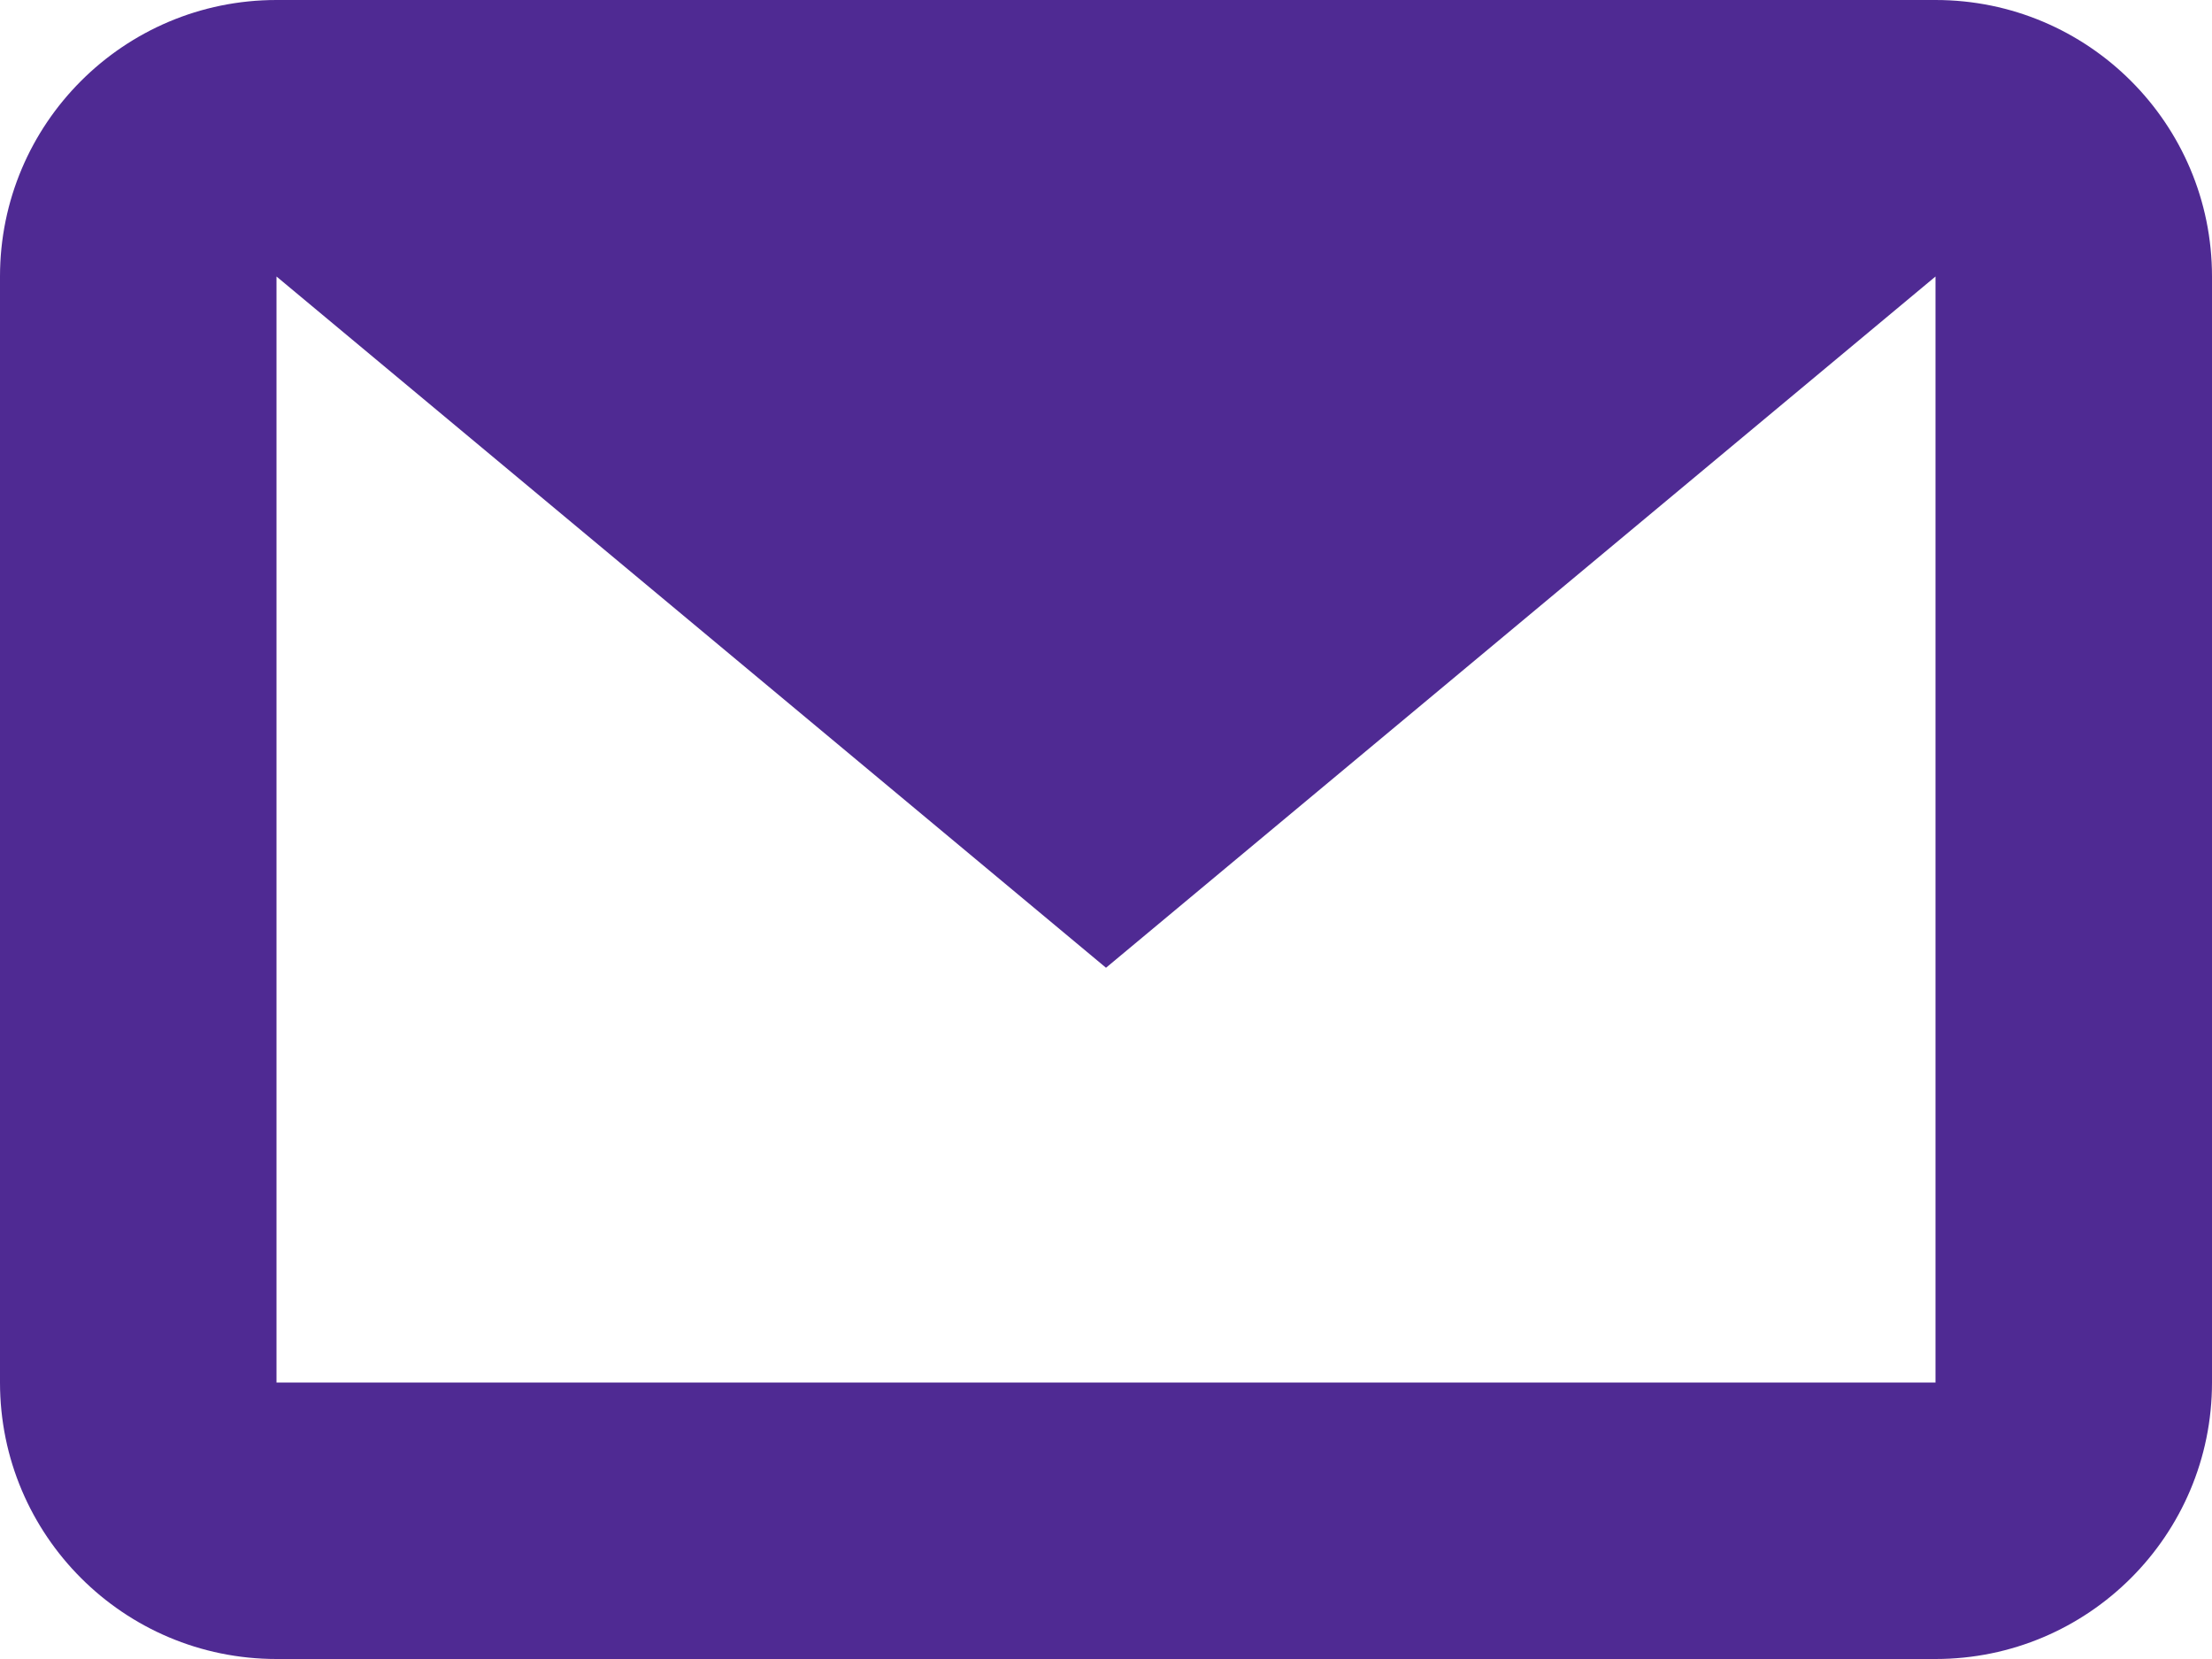
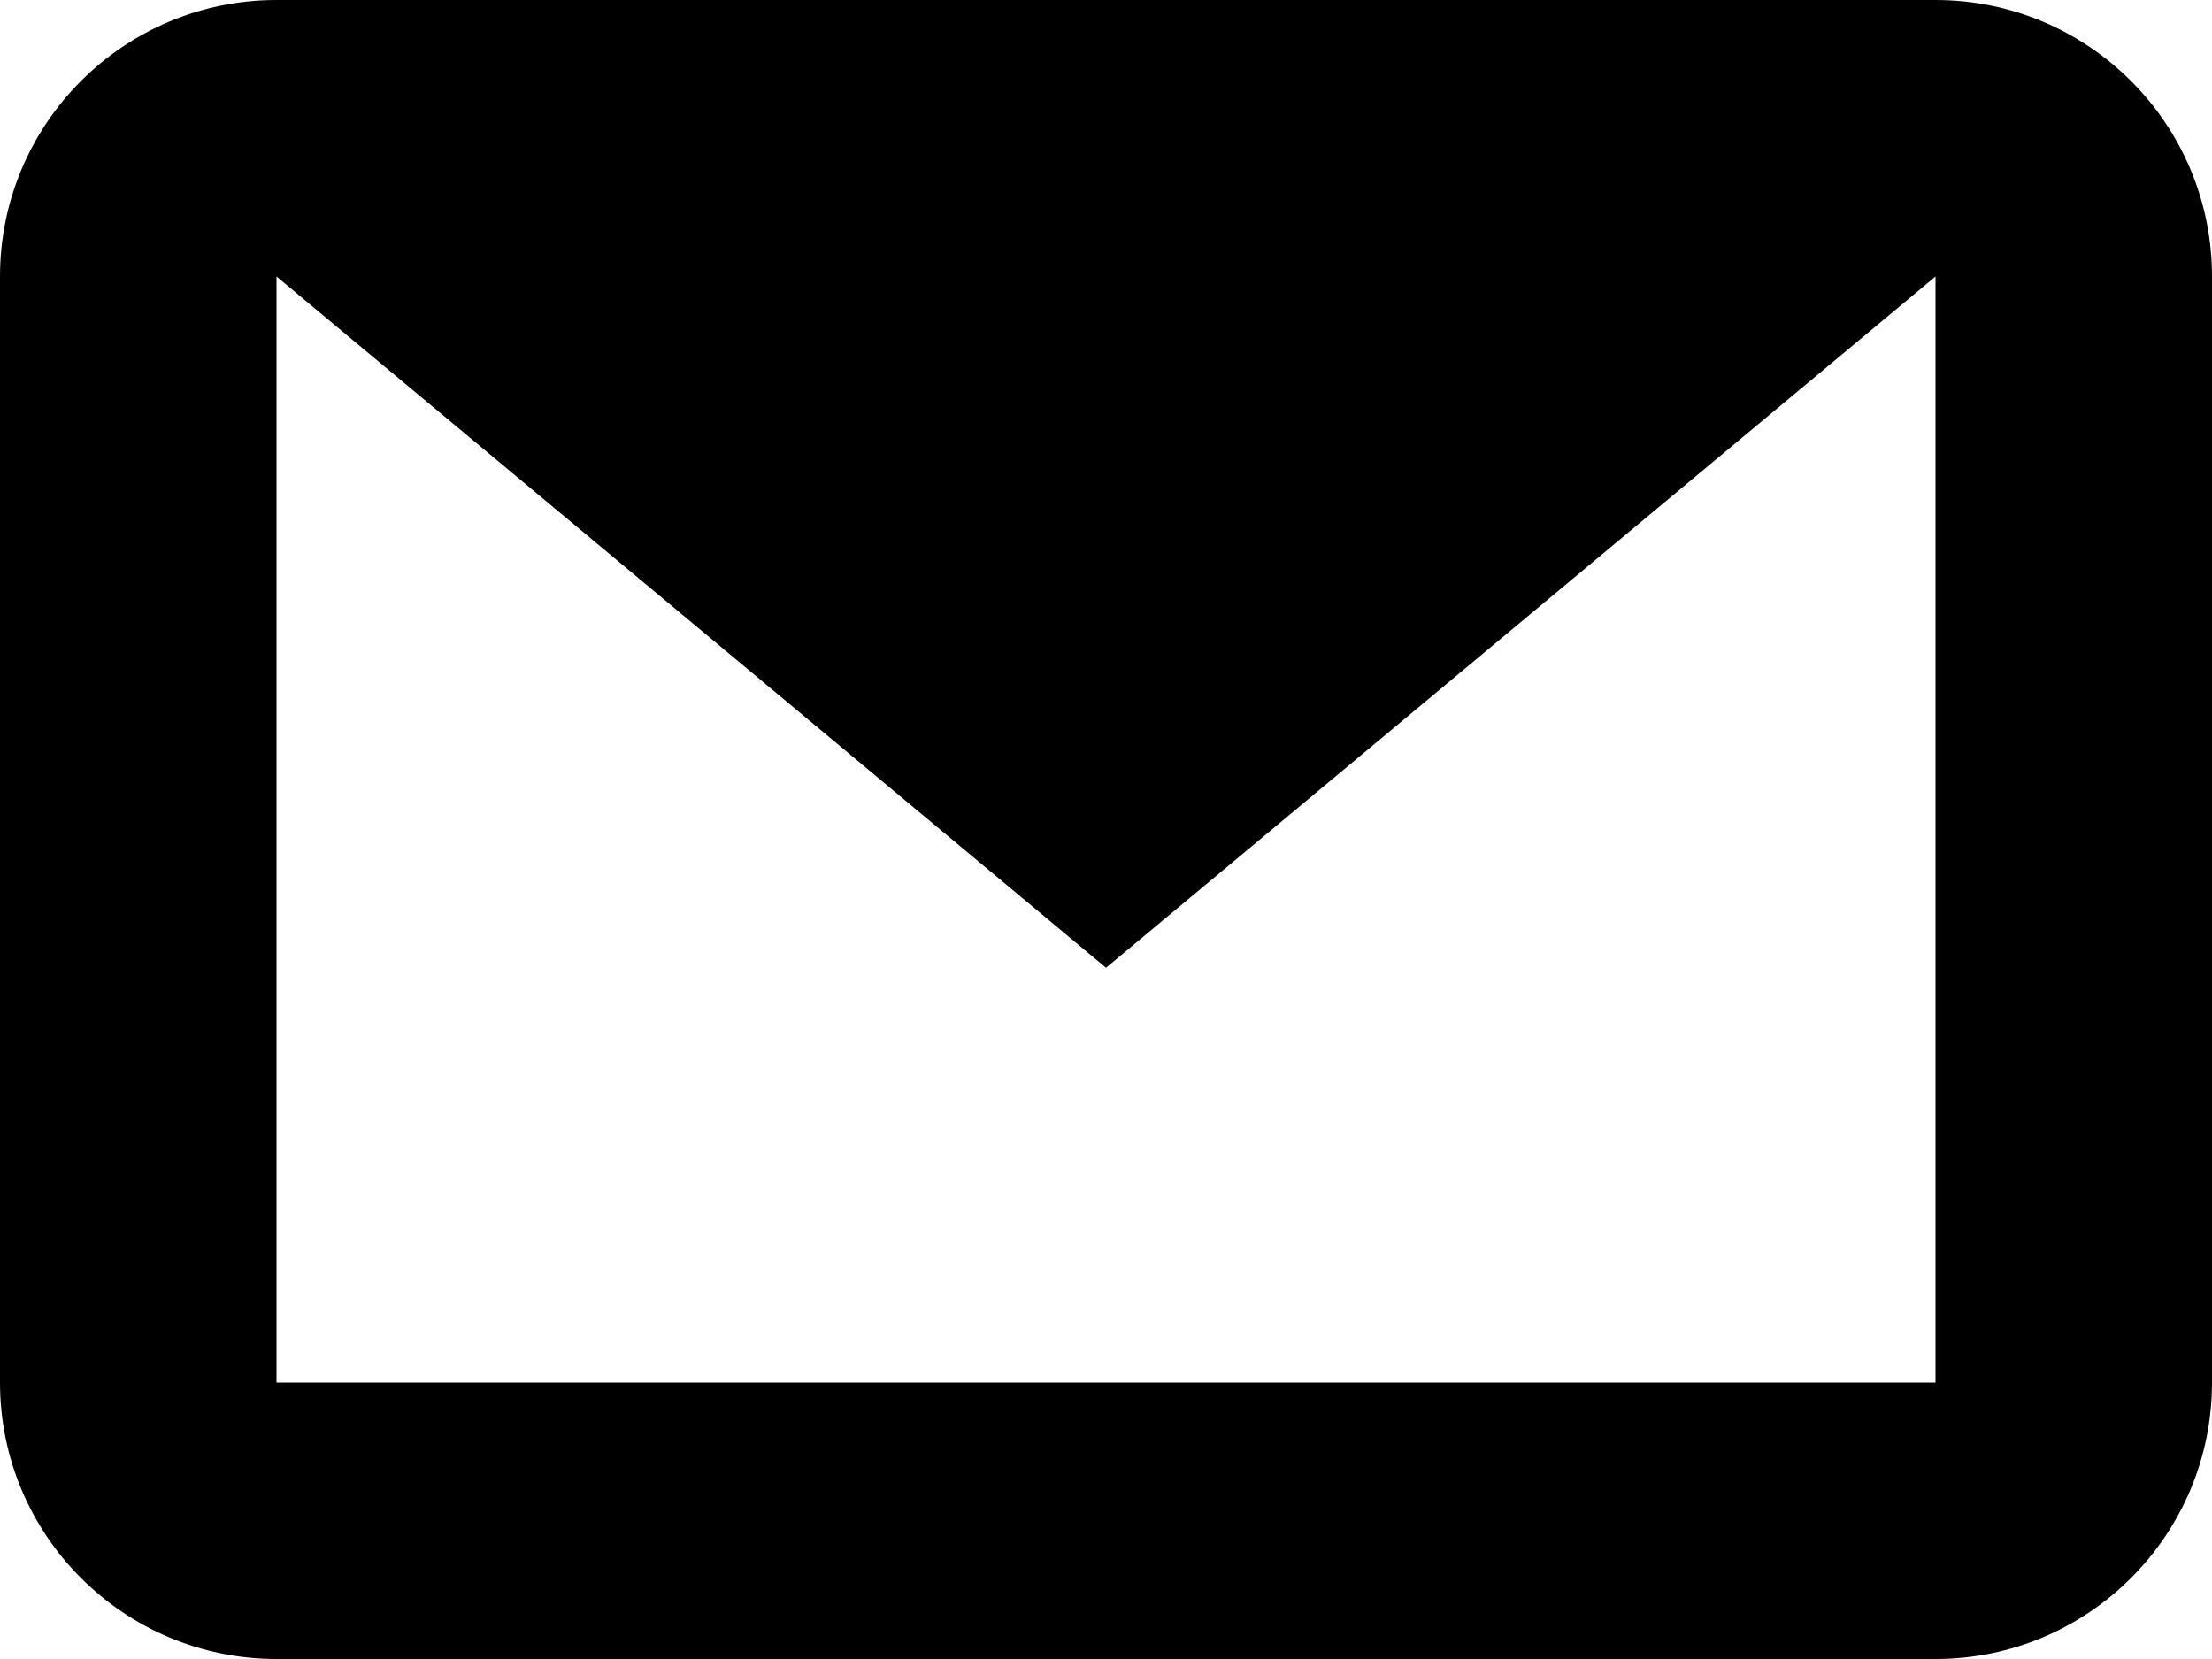
<svg xmlns="http://www.w3.org/2000/svg" width="16" height="12" viewBox="0 0 16 12">
-   <path fill="#4F2A93" fill-rule="evenodd" d="M14 10H2V2l6 5 6-5v8zm0-10H2a2 2 0 0 0-2 2v8a2 2 0 0 0 2 2h12a2 2 0 0 0 2-2V2a2 2 0 0 0-2-2z" />
+   <path fill-rule="evenodd" d="M14 10H2V2l6 5 6-5v8zm0-10H2a2 2 0 0 0-2 2v8a2 2 0 0 0 2 2h12a2 2 0 0 0 2-2V2a2 2 0 0 0-2-2z" />
</svg>
